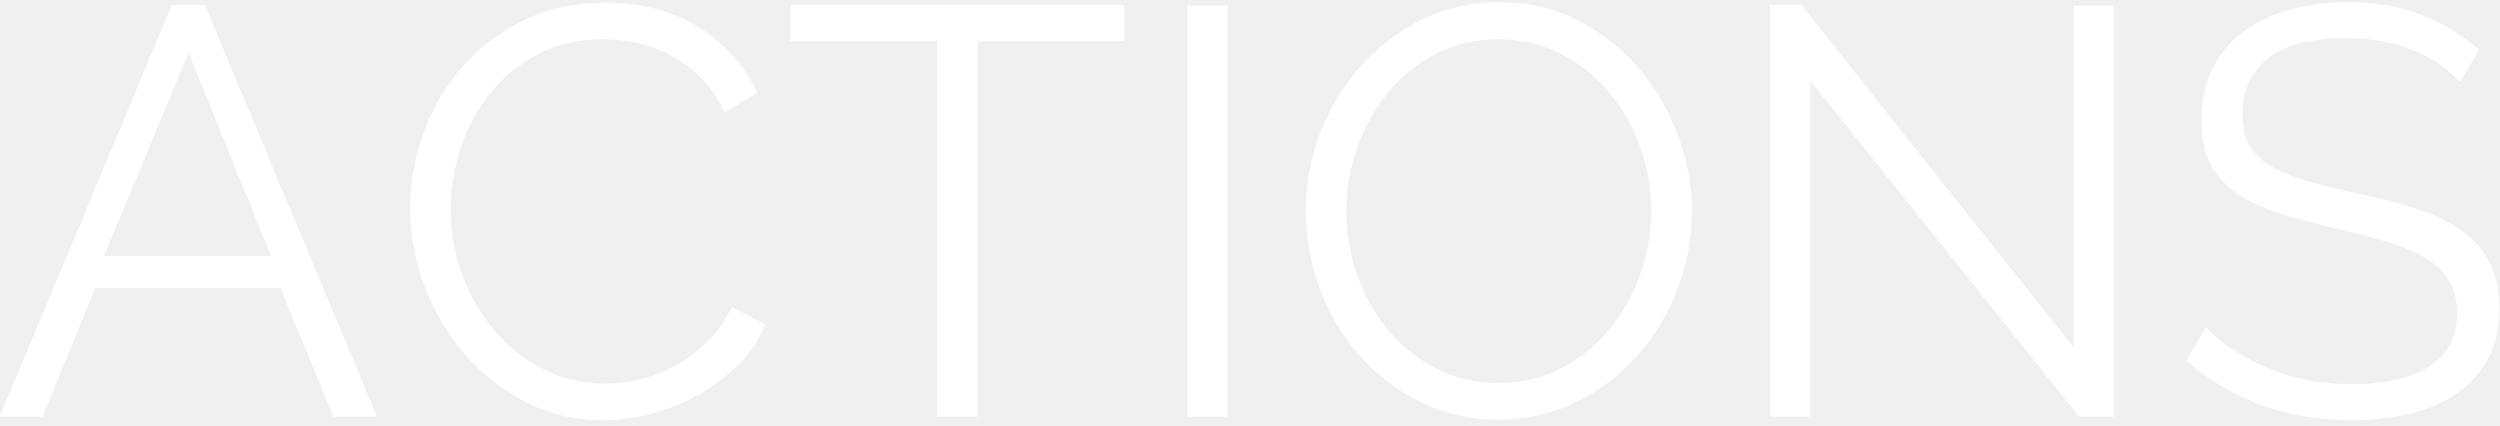
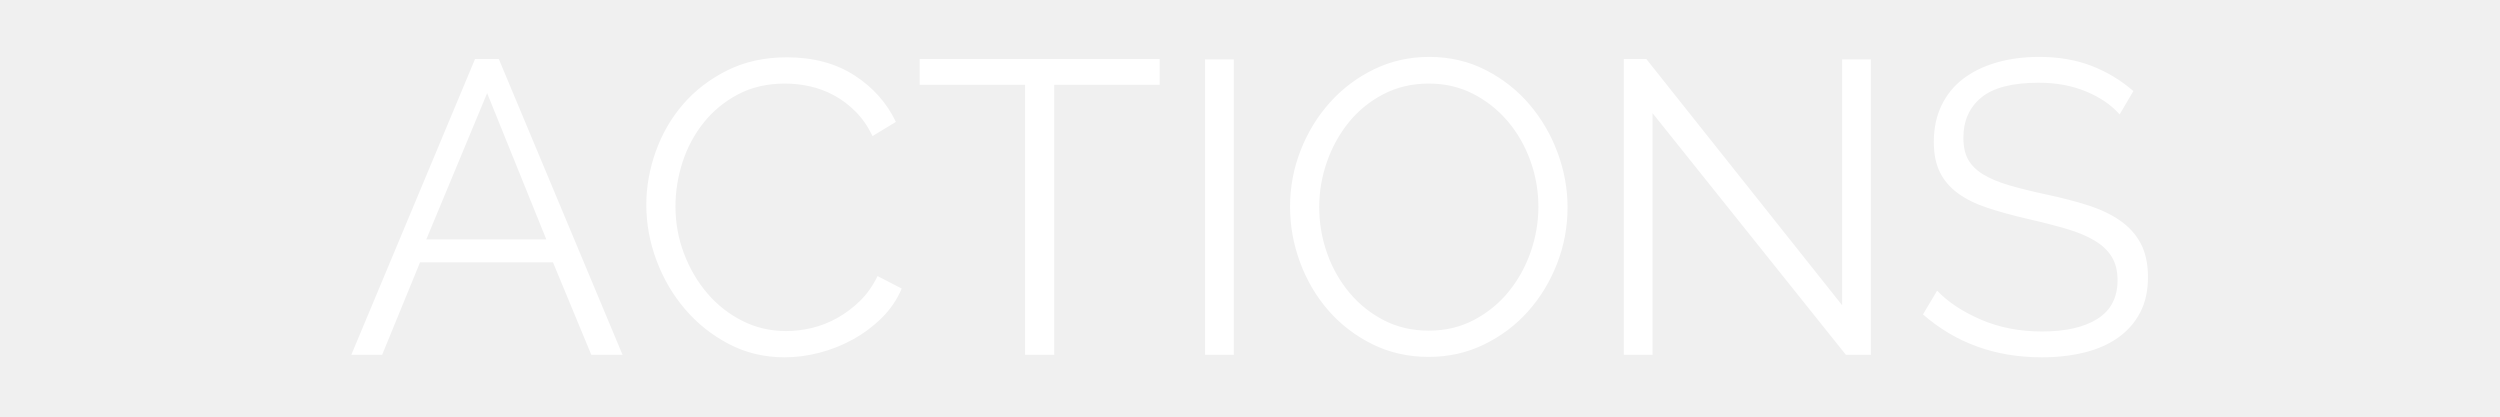
- <svg xmlns="http://www.w3.org/2000/svg" width="276px" height="47px" viewBox="0 0 276 47" version="1.1">
+ <svg xmlns="http://www.w3.org/2000/svg" width="384px" height="64px" viewBox="0 0 384 64" version="1.1">
  <defs />
  <g id="Clone-Tool" stroke="none" stroke-width="1" fill="none" fill-rule="evenodd">
-     <g id="Clone---Default" transform="translate(-121, -714)" fill="#FFFFFF">
+     <g id="Clone---Default" transform="translate(-67, -705.5)" fill="#FFFFFF">
      <path d="M120.96,760 L139.968,714.56 L143.616,714.56 L162.624,760 L157.824,760 L151.936,745.792 L131.52,745.792 L125.696,760 L120.96,760 Z M141.824,719.808 L132.48,742.272 L150.912,742.272 L141.824,719.808 Z M166.272,736.96 C166.272,734.229 166.752,731.509 167.712,728.8 C168.672,726.091 170.069,723.669 171.904,721.536 C173.739,719.403 176,717.664 178.688,716.32 C181.376,714.976 184.427,714.304 187.84,714.304 C191.893,714.304 195.349,715.221 198.208,717.056 C201.067,718.891 203.2,721.28 204.608,724.224 L201.024,726.4 C200.299,724.907 199.424,723.648 198.4,722.624 C197.376,721.6 196.267,720.768 195.072,720.128 C193.877,719.488 192.64,719.029 191.36,718.752 C190.08,718.475 188.821,718.336 187.584,718.336 C184.853,718.336 182.443,718.891 180.352,720 C178.261,721.109 176.501,722.56 175.072,724.352 C173.643,726.144 172.565,728.16 171.84,730.4 C171.115,732.64 170.752,734.912 170.752,737.216 C170.752,739.733 171.189,742.144 172.064,744.448 C172.939,746.752 174.133,748.789 175.648,750.56 C177.163,752.331 178.955,753.739 181.024,754.784 C183.093,755.829 185.344,756.352 187.776,756.352 C189.056,756.352 190.368,756.192 191.712,755.872 C193.056,755.552 194.357,755.04 195.616,754.336 C196.875,753.632 198.037,752.757 199.104,751.712 C200.171,750.667 201.067,749.397 201.792,747.904 L205.504,749.824 C204.779,751.531 203.755,753.035 202.432,754.336 C201.109,755.637 199.637,756.736 198.016,757.632 C196.395,758.528 194.677,759.211 192.864,759.68 C191.051,760.149 189.269,760.384 187.52,760.384 C184.405,760.384 181.547,759.701 178.944,758.336 C176.341,756.971 174.101,755.189 172.224,752.992 C170.347,750.795 168.885,748.299 167.84,745.504 C166.795,742.709 166.272,739.861 166.272,736.96 Z M245.12,718.528 L228.928,718.528 L228.928,760 L224.448,760 L224.448,718.528 L208.256,718.528 L208.256,714.56 L245.12,714.56 L245.12,718.528 Z M252.096,760 L252.096,714.624 L256.512,714.624 L256.512,760 L252.096,760 Z M286.464,760.32 C283.307,760.32 280.416,759.669 277.792,758.368 C275.168,757.067 272.917,755.339 271.04,753.184 C269.163,751.029 267.712,748.565 266.688,745.792 C265.664,743.019 265.152,740.181 265.152,737.28 C265.152,734.251 265.696,731.349 266.784,728.576 C267.872,725.803 269.376,723.349 271.296,721.216 C273.216,719.083 275.477,717.387 278.08,716.128 C280.683,714.869 283.499,714.24 286.528,714.24 C289.685,714.24 292.576,714.912 295.2,716.256 C297.824,717.6 300.064,719.36 301.92,721.536 C303.776,723.712 305.216,726.176 306.24,728.928 C307.264,731.68 307.776,734.485 307.776,737.344 C307.776,740.373 307.232,743.275 306.144,746.048 C305.056,748.821 303.563,751.264 301.664,753.376 C299.765,755.488 297.515,757.173 294.912,758.432 C292.309,759.691 289.493,760.32 286.464,760.32 Z M269.632,737.28 C269.632,739.755 270.037,742.133 270.848,744.416 C271.659,746.699 272.811,748.725 274.304,750.496 C275.797,752.267 277.568,753.675 279.616,754.72 C281.664,755.765 283.947,756.288 286.464,756.288 C289.024,756.288 291.349,755.733 293.44,754.624 C295.531,753.515 297.301,752.064 298.752,750.272 C300.203,748.48 301.323,746.453 302.112,744.192 C302.901,741.931 303.296,739.627 303.296,737.28 C303.296,734.805 302.88,732.427 302.048,730.144 C301.216,727.861 300.053,725.845 298.56,724.096 C297.067,722.347 295.296,720.949 293.248,719.904 C291.2,718.859 288.939,718.336 286.464,718.336 C283.904,718.336 281.579,718.88 279.488,719.968 C277.397,721.056 275.627,722.496 274.176,724.288 C272.725,726.08 271.605,728.107 270.816,730.368 C270.027,732.629 269.632,734.933 269.632,737.28 Z M320.832,722.88 L320.832,760 L316.416,760 L316.416,714.56 L319.872,714.56 L349.952,752.384 L349.952,714.624 L354.368,714.624 L354.368,760 L350.528,760 L320.832,722.88 Z M392.576,723.072 C391.296,721.621 389.579,720.448 387.424,719.552 C385.269,718.656 382.848,718.208 380.16,718.208 C376.107,718.208 373.163,718.965 371.328,720.48 C369.493,721.995 368.576,724.053 368.576,726.656 C368.576,728.021 368.821,729.141 369.312,730.016 C369.803,730.891 370.571,731.648 371.616,732.288 C372.661,732.928 373.984,733.483 375.584,733.952 C377.184,734.421 379.072,734.891 381.248,735.36 C383.68,735.872 385.856,736.437 387.776,737.056 C389.696,737.675 391.339,738.464 392.704,739.424 C394.069,740.384 395.115,741.557 395.84,742.944 C396.565,744.331 396.928,746.048 396.928,748.096 C396.928,750.187 396.523,752 395.712,753.536 C394.901,755.072 393.771,756.352 392.32,757.376 C390.869,758.4 389.141,759.157 387.136,759.648 C385.131,760.139 382.955,760.384 380.608,760.384 C373.483,760.384 367.403,758.187 362.368,753.792 L364.544,750.144 C366.208,751.893 368.448,753.376 371.264,754.592 C374.08,755.808 377.216,756.416 380.672,756.416 C384.299,756.416 387.136,755.765 389.184,754.464 C391.232,753.163 392.256,751.189 392.256,748.544 C392.256,747.136 391.968,745.952 391.392,744.992 C390.816,744.032 389.952,743.2 388.8,742.496 C387.648,741.792 386.208,741.184 384.48,740.672 C382.752,740.16 380.757,739.648 378.496,739.136 C376.107,738.581 374.016,738.005 372.224,737.408 C370.432,736.811 368.928,736.064 367.712,735.168 C366.496,734.272 365.579,733.195 364.96,731.936 C364.341,730.677 364.032,729.131 364.032,727.296 C364.032,725.205 364.427,723.339 365.216,721.696 C366.005,720.053 367.115,718.688 368.544,717.6 C369.973,716.512 371.68,715.68 373.664,715.104 C375.648,714.528 377.835,714.24 380.224,714.24 C383.211,714.24 385.888,714.699 388.256,715.616 C390.624,716.533 392.768,717.824 394.688,719.488 L392.576,723.072 Z" id="ACTIONS" />
    </g>
  </g>
</svg>
